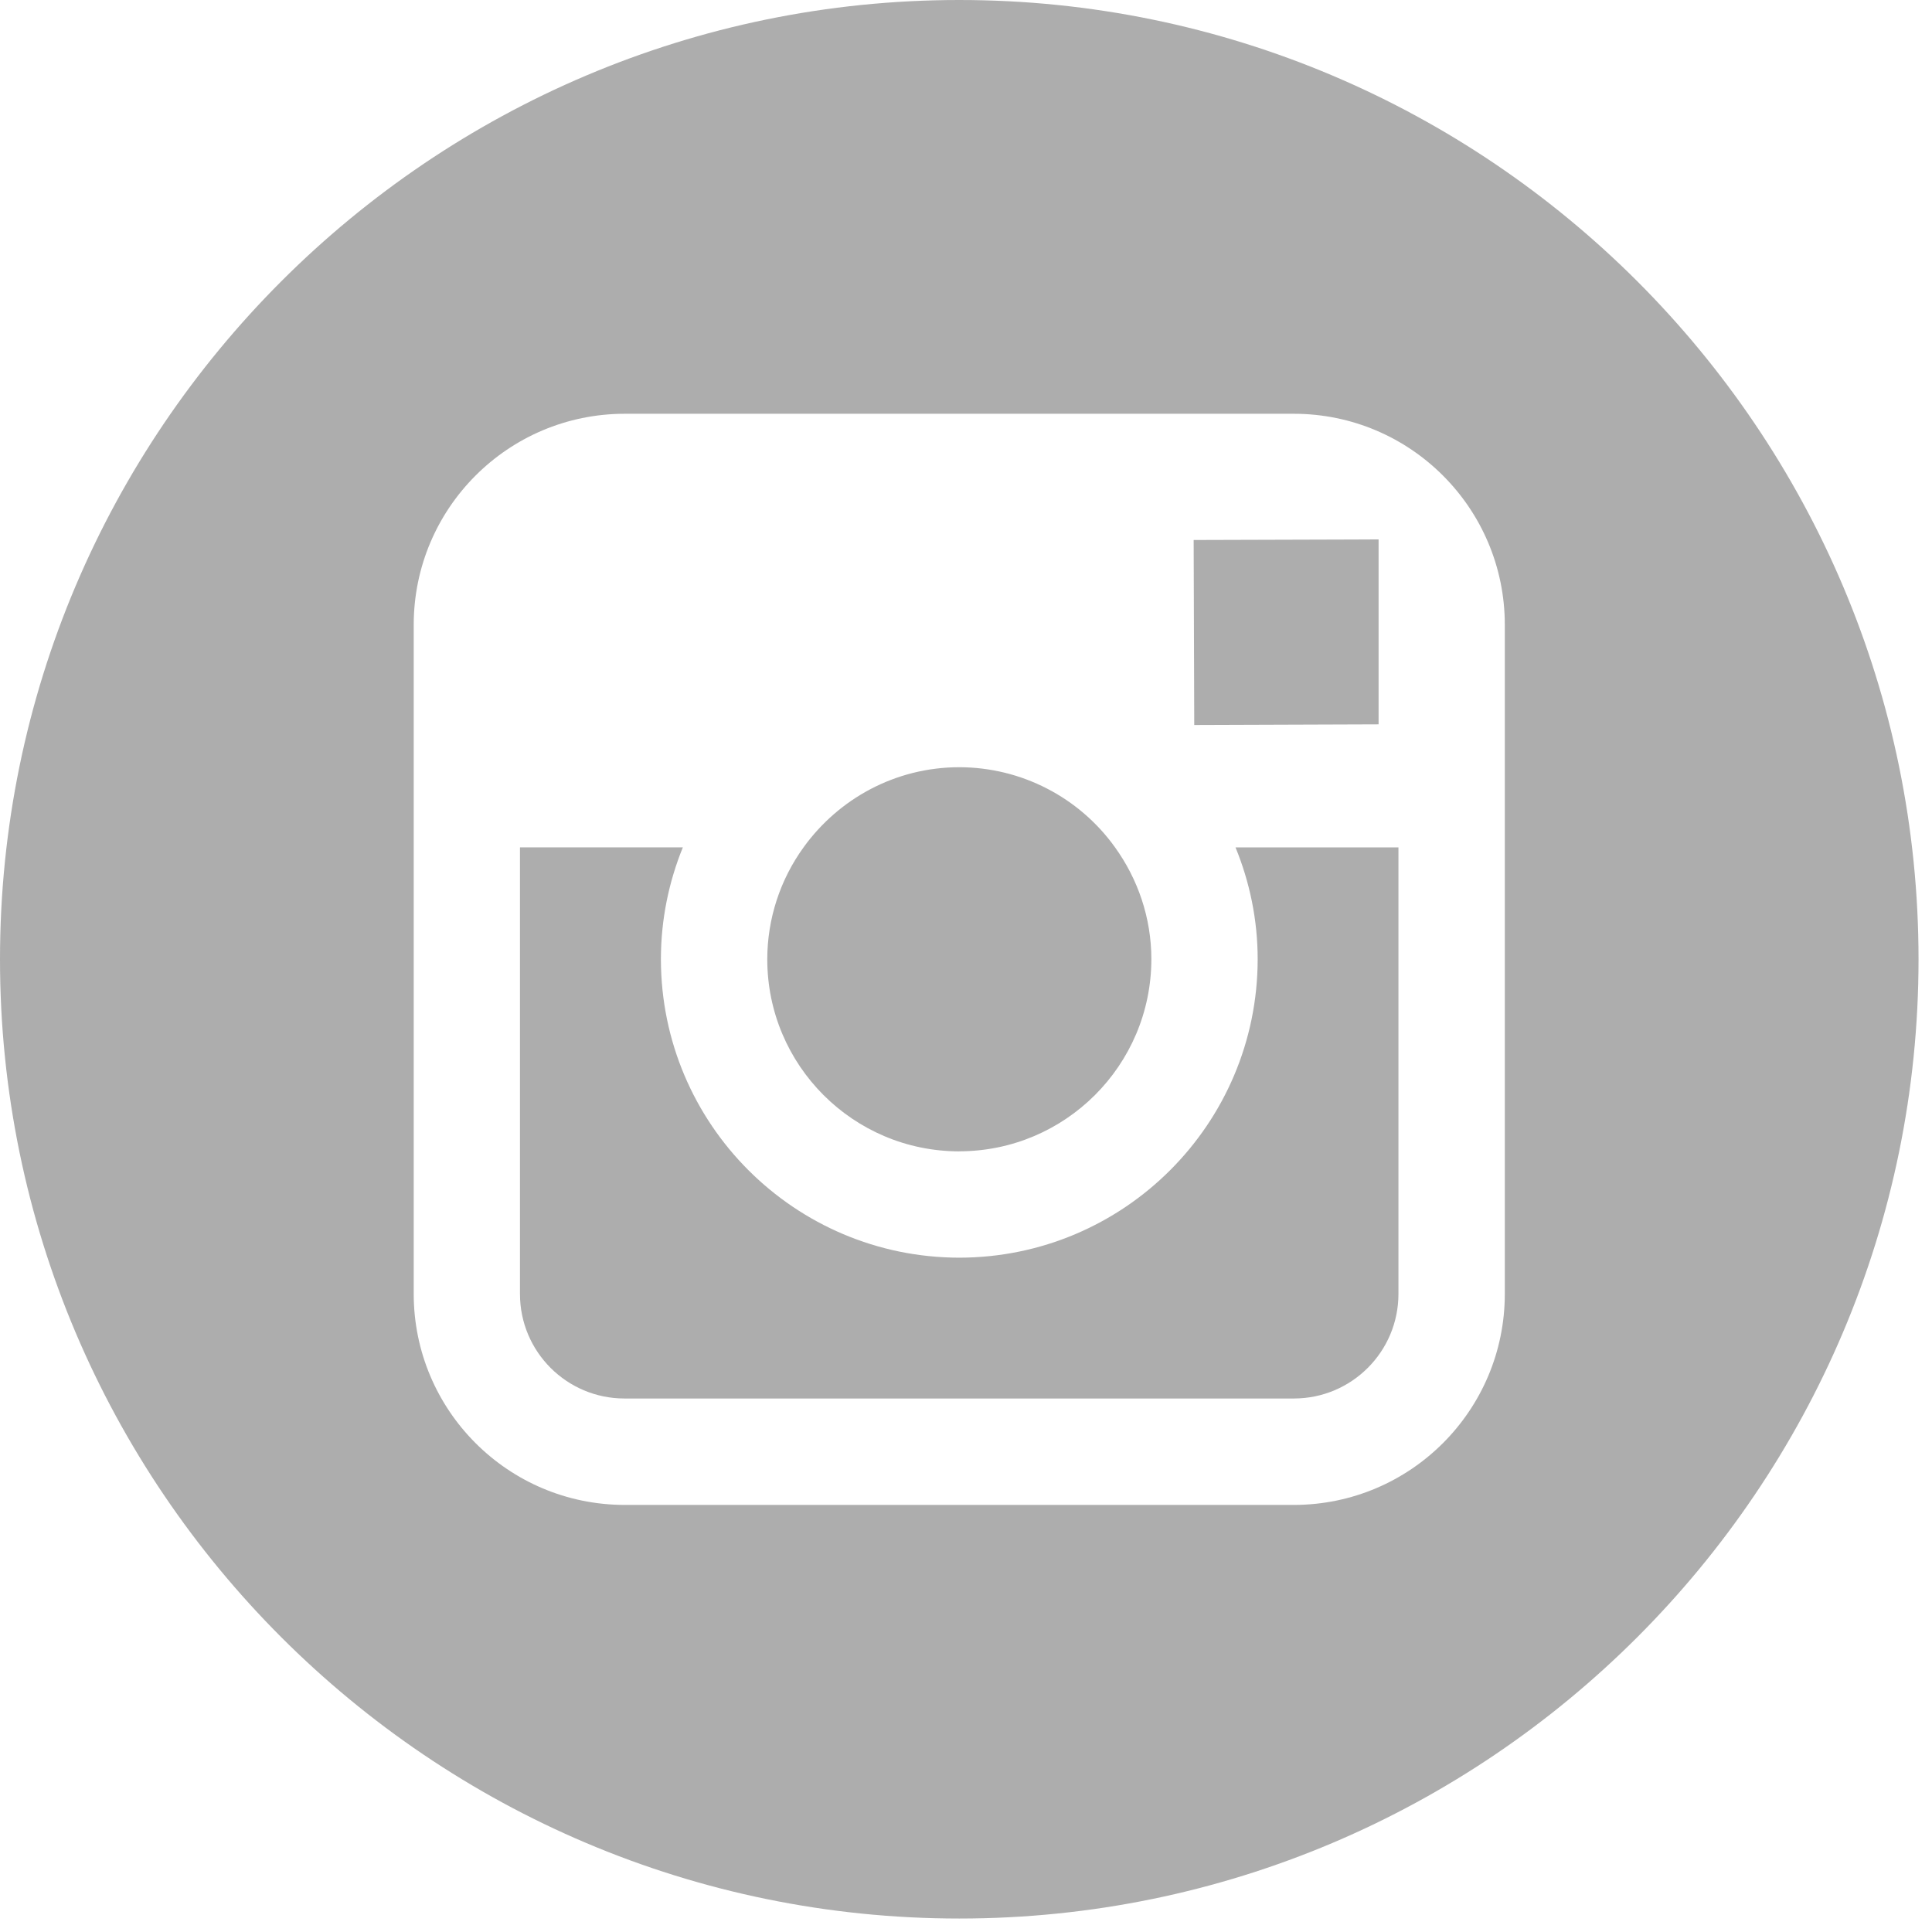
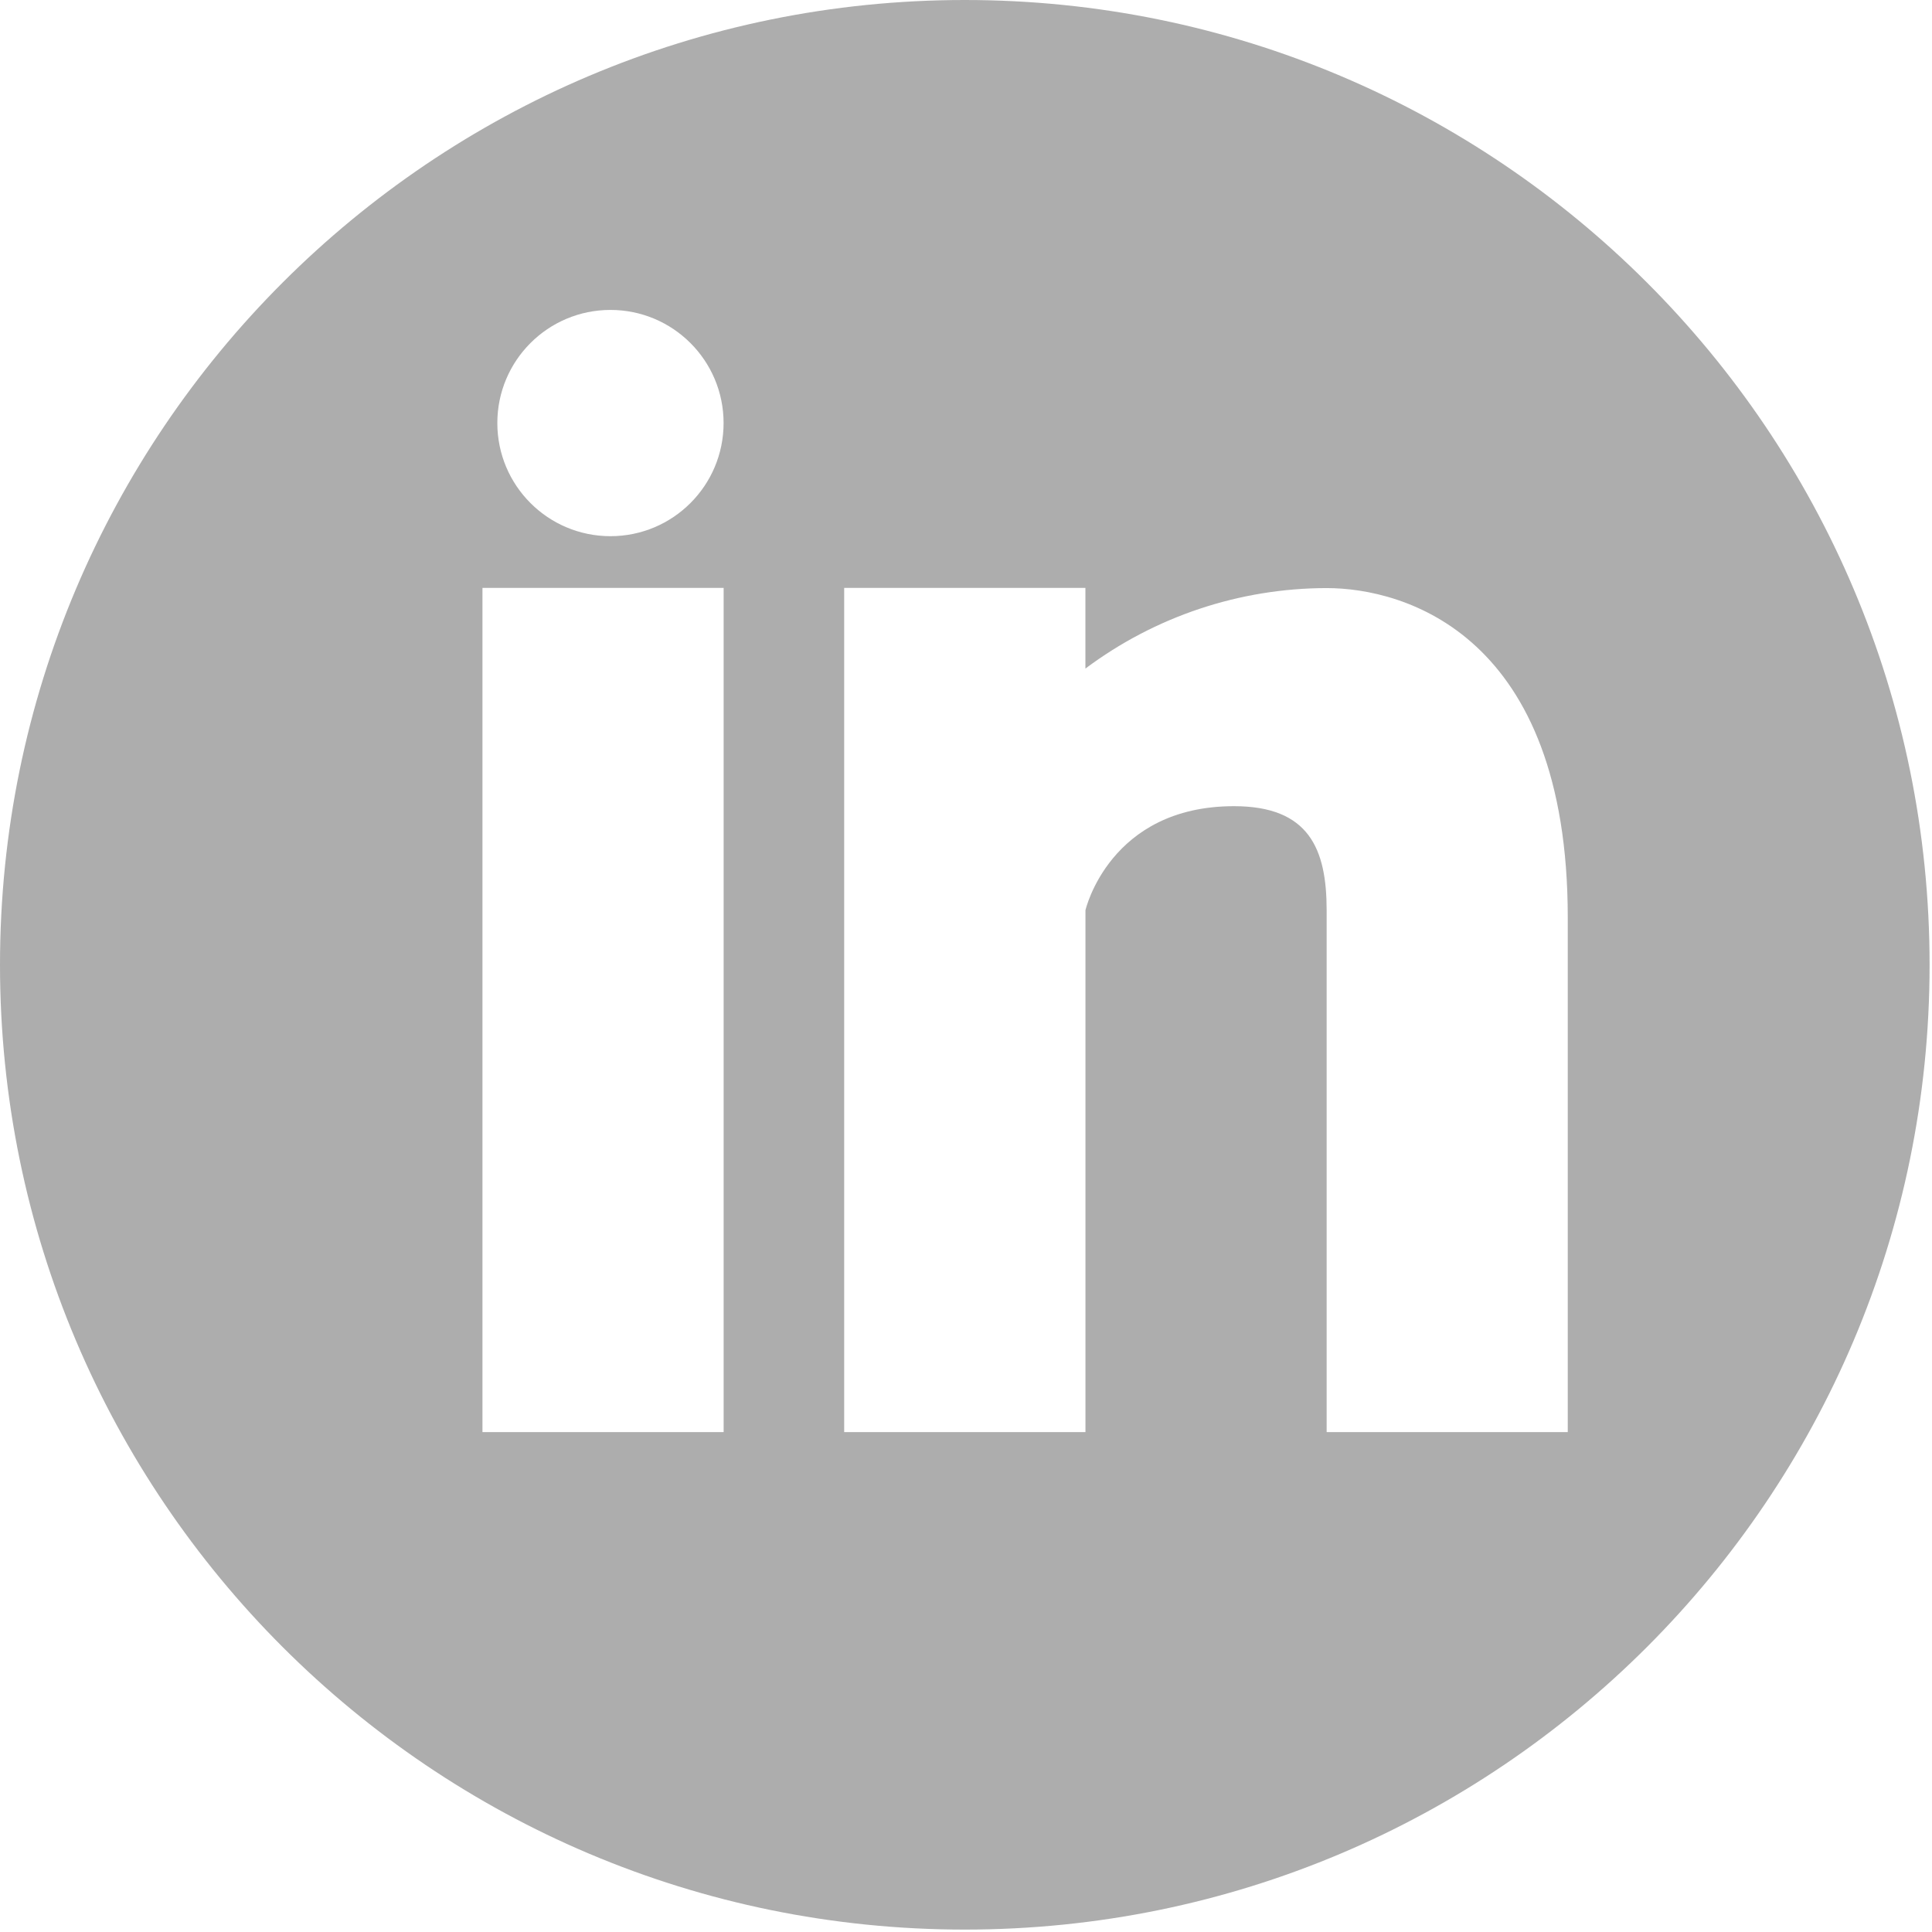
<svg xmlns="http://www.w3.org/2000/svg" width="36" height="36" viewBox="0 0 36 36">
-   <g fill="#333" fill-opacity=".4" fill-rule="nonzero">
-     <path d="M17.874 21.453a3.584 3.584 0 0 0 3.58-3.578c0-.78-.255-1.499-.677-2.086a3.574 3.574 0 0 0-2.9-1.493c-1.195 0-2.252.59-2.903 1.492a3.562 3.562 0 0 0-.677 2.086 3.58 3.58 0 0 0 3.577 3.58zM25.688 13.497v-3.446l-.448.002-2.998.009.011 3.447z" />
-     <path d="M17.875 0C8.019 0 0 8.019 0 17.875c0 9.855 8.019 17.874 17.875 17.874 9.855 0 17.874-8.019 17.874-17.874C35.75 8.019 27.732 0 17.875 0zM28.04 15.789v8.323a3.933 3.933 0 0 1-3.929 3.93H11.638a3.933 3.933 0 0 1-3.929-3.93V11.64a3.933 3.933 0 0 1 3.93-3.93H24.11a3.933 3.933 0 0 1 3.93 3.93v4.15z" />
-     <path d="M23.435 17.875a5.567 5.567 0 0 1-5.56 5.56 5.567 5.567 0 0 1-5.56-5.56c0-.738.147-1.442.409-2.086H9.689v8.323c0 1.076.873 1.947 1.948 1.947H24.11a1.949 1.949 0 0 0 1.948-1.947V15.79h-3.036c.264.644.413 1.348.413 2.086z" />
-   </g>
+   <path fill="#333" fill-opacity=".4" fill-rule="nonzero" d="M17.978 0C8.049 0 0 8.05 0 17.978s8.05 17.977 17.978 17.977 17.977-8.05 17.977-17.977C35.955 8.048 27.905 0 17.978 0zm-4.495 26.685H8.99v-15.73h4.494v15.73zM11.375 9.991a2.108 2.108 0 1 1 2.108-2.108 2.108 2.108 0 0 1-2.108 2.108zm17.838 16.694H24.72V16.96c0-1.14-.326-1.938-1.726-1.938-2.321 0-2.768 1.938-2.768 1.938v9.725H15.73v-15.73h4.495v1.503a7.517 7.517 0 0 1 4.494-1.5c1.456 0 4.494.871 4.494 6.139v9.588z" />
</svg>
